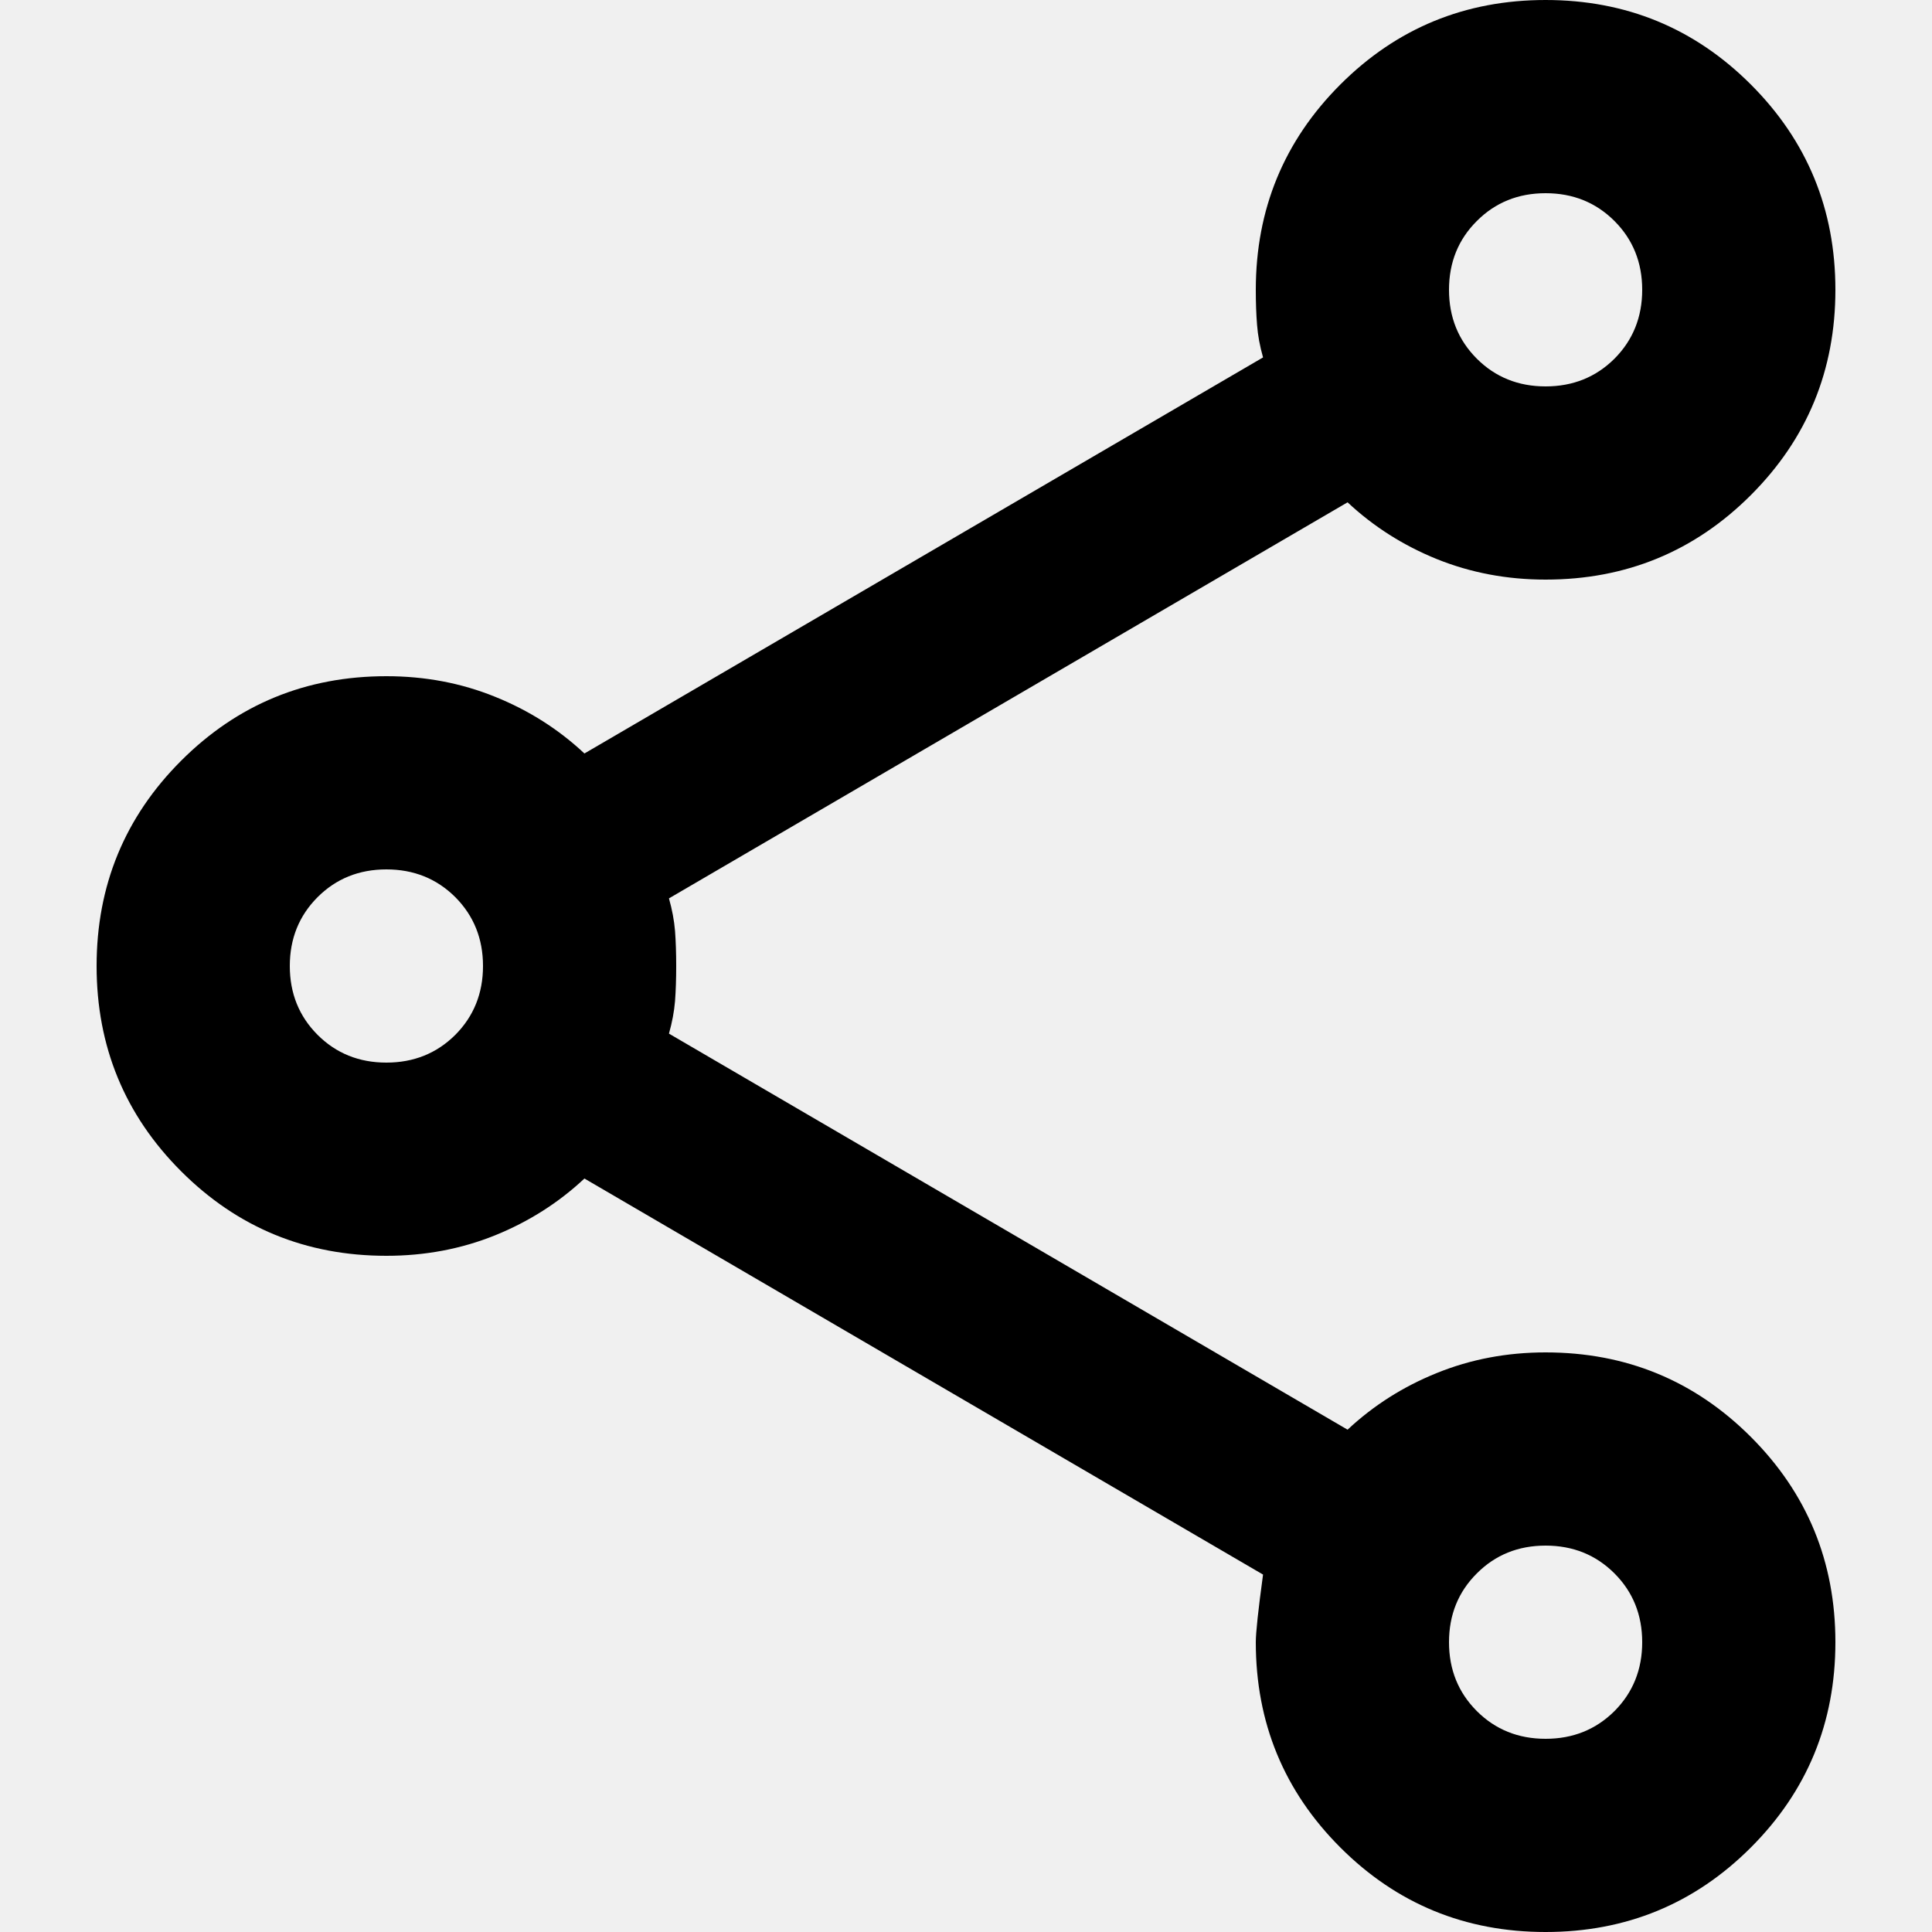
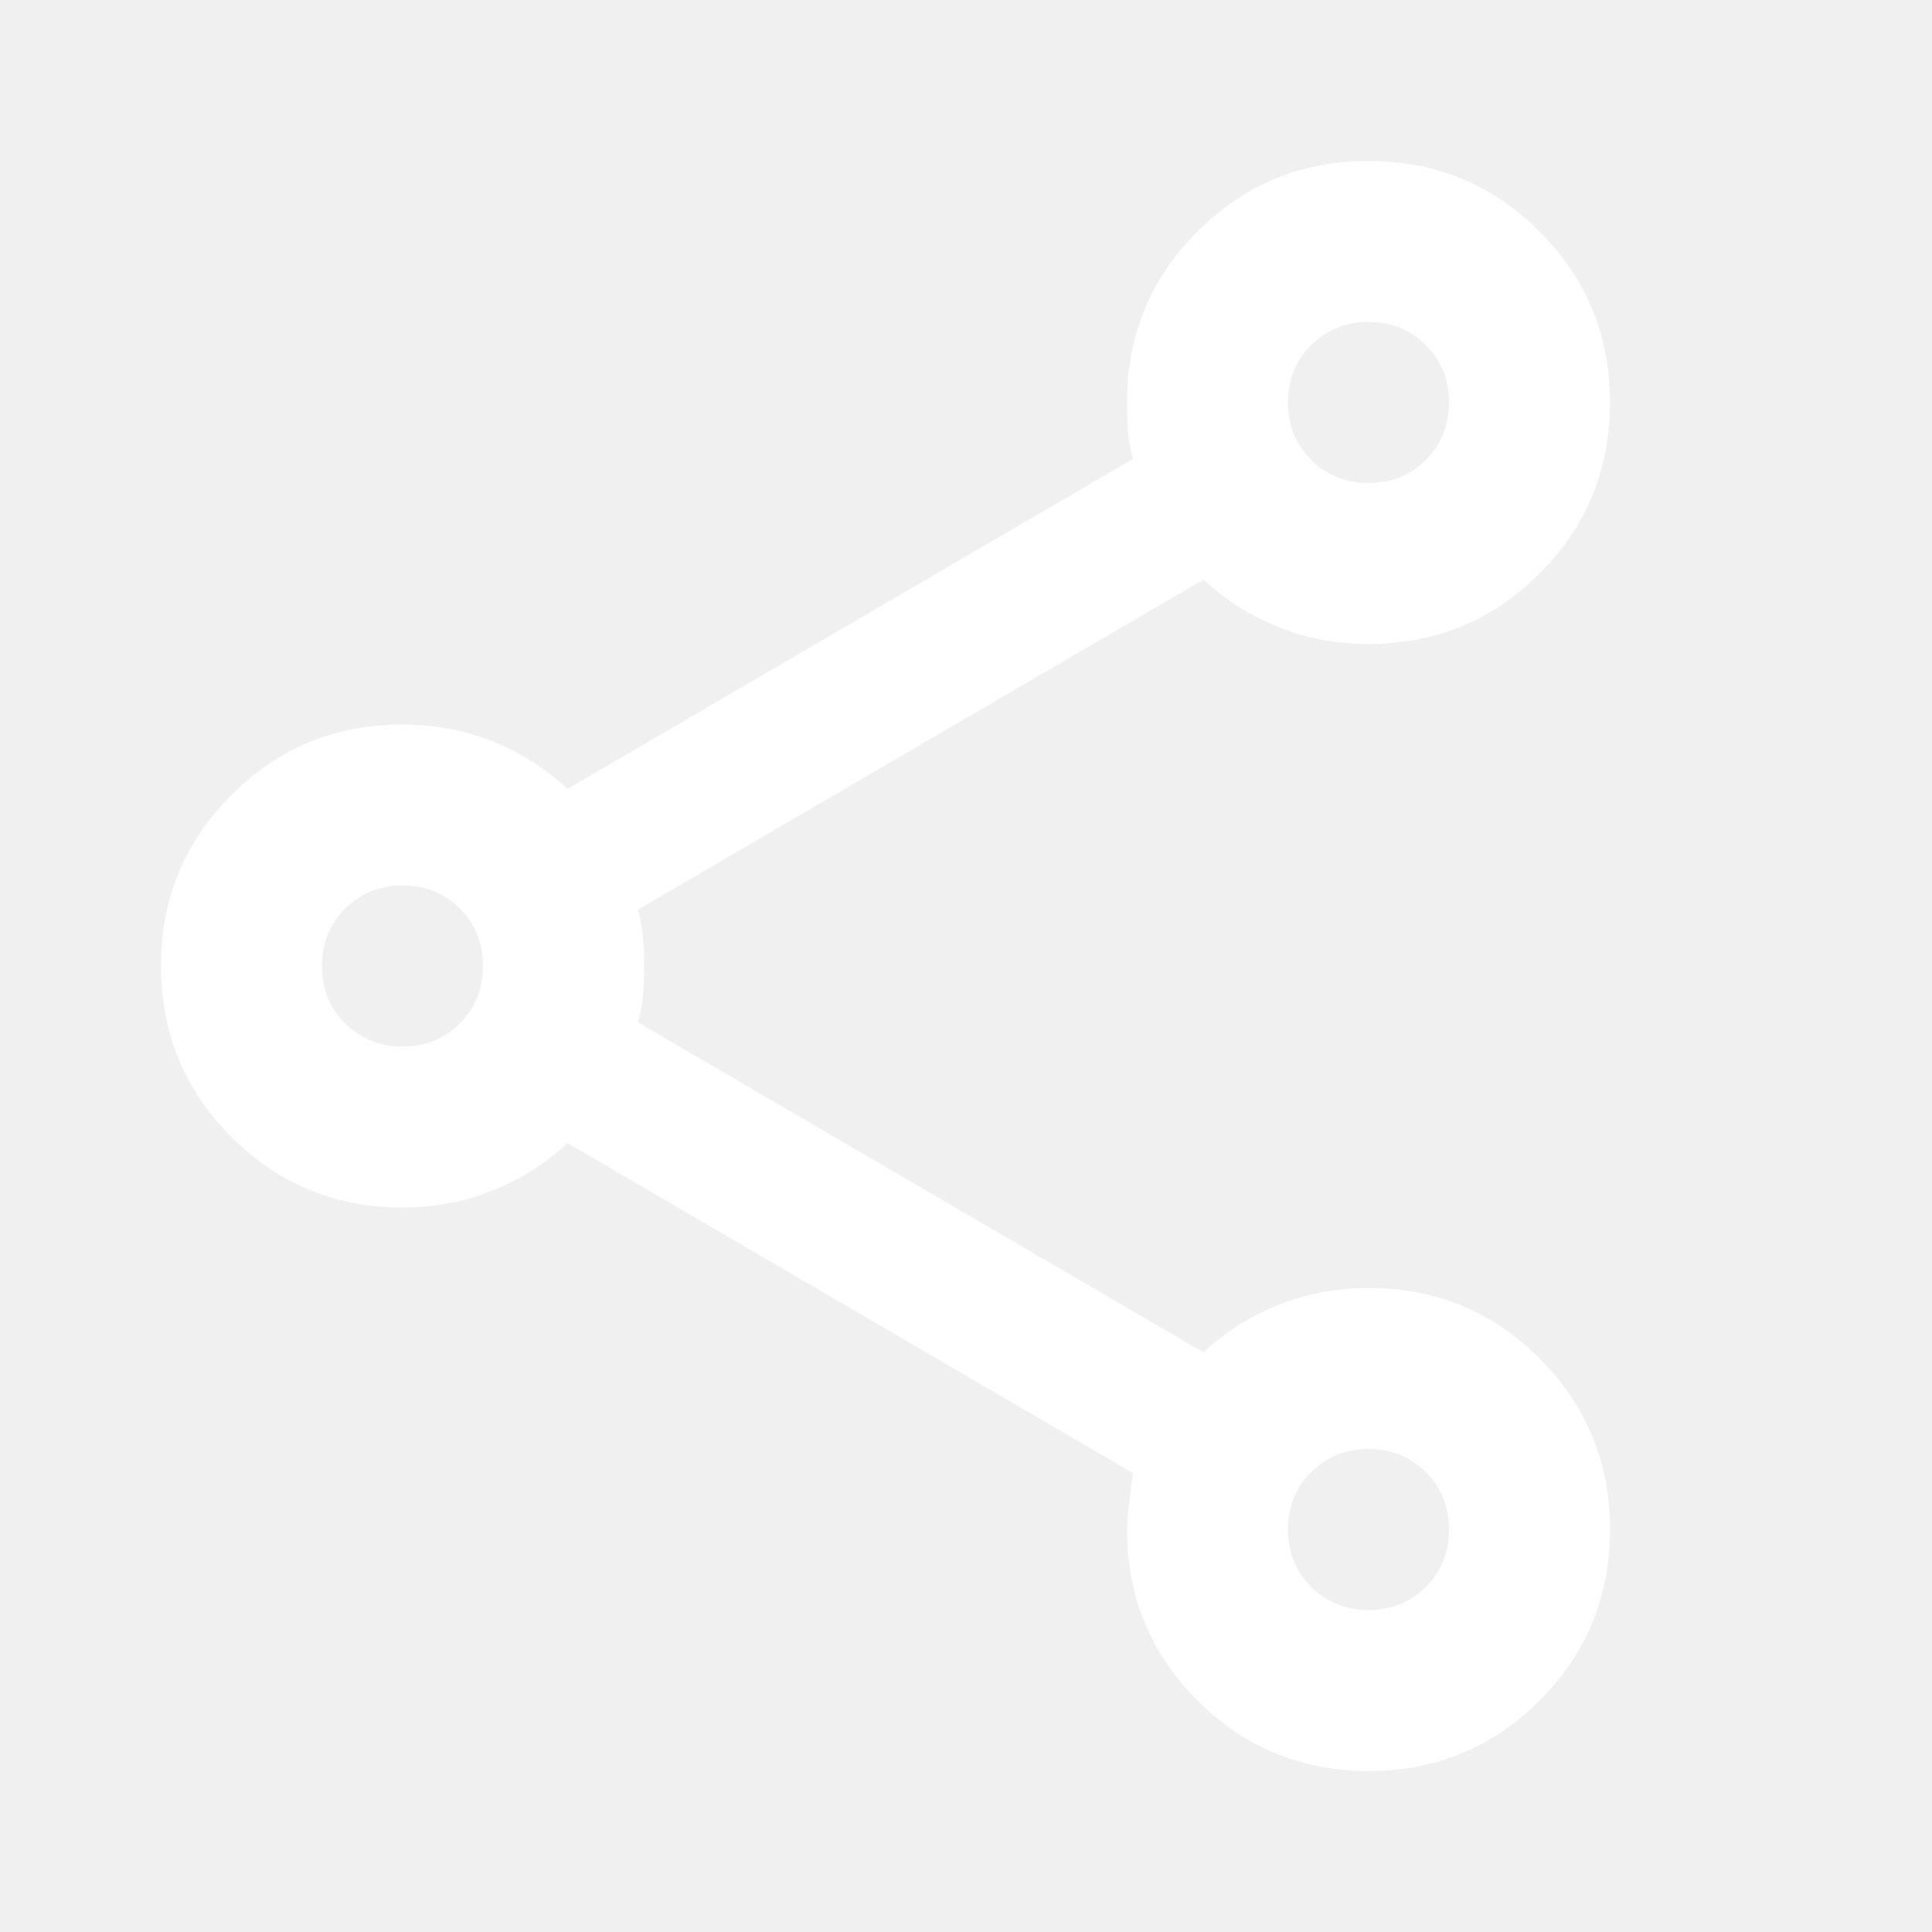
- <svg xmlns="http://www.w3.org/2000/svg" width="24" height="24" viewBox="0 0 18 20" fill="none">
-   <path d="M 15 20 C 14.167 20 13.458 19.708 12.875 19.125 C 12.292 18.542 12 17.833 12 17 C 12 16.9 12.025 16.667 12.075 16.3 L 5.05 12.2 C 4.783 12.45 4.475 12.646 4.125 12.788 C 3.775 12.929 3.4 13 3 13 C 2.167 13 1.458 12.708 0.875 12.125 C 0.292 11.542 0 10.833 0 10 C 0 9.167 0.292 8.458 0.875 7.875 C 1.458 7.292 2.167 7 3 7 C 3.4 7 3.775 7.071 4.125 7.213 C 4.475 7.354 4.783 7.55 5.05 7.8 L 12.075 3.7 C 12.042 3.583 12.021 3.471 12.013 3.363 C 12.004 3.254 12 3.133 12 3 C 12 2.167 12.292 1.458 12.875 0.875 C 13.458 0.292 14.167 0 15 0 C 15.833 0 16.542 0.292 17.125 0.875 C 17.708 1.458 18 2.167 18 3 C 18 3.833 17.708 4.542 17.125 5.125 C 16.542 5.708 15.833 6 15 6 C 14.6 6 14.225 5.929 13.875 5.788 C 13.525 5.646 13.217 5.45 12.95 5.2 L 5.925 9.3 C 5.958 9.417 5.979 9.529 5.988 9.638 C 5.996 9.746 6 9.867 6 10 C 6 10.133 5.996 10.254 5.988 10.363 C 5.979 10.471 5.958 10.583 5.925 10.7 L 12.95 14.8 C 13.217 14.55 13.525 14.354 13.875 14.213 C 14.225 14.071 14.6 14 15 14 C 15.833 14 16.542 14.292 17.125 14.875 C 17.708 15.458 18 16.167 18 17 C 18 17.833 17.708 18.542 17.125 19.125 C 16.542 19.708 15.833 20 15 20 Z M 15 18 C 15.283 18 15.521 17.904 15.713 17.713 C 15.904 17.521 16 17.283 16 17 C 16 16.717 15.904 16.479 15.713 16.288 C 15.521 16.096 15.283 16 15 16 C 14.717 16 14.479 16.096 14.288 16.288 C 14.096 16.479 14 16.717 14 17 C 14 17.283 14.096 17.521 14.288 17.713 C 14.479 17.904 14.717 18 15 18 Z M 3 11 C 3.283 11 3.521 10.904 3.713 10.713 C 3.904 10.521 4 10.283 4 10 C 4 9.717 3.904 9.479 3.713 9.287 C 3.521 9.096 3.283 9 3 9 C 2.717 9 2.479 9.096 2.288 9.287 C 2.096 9.479 2 9.717 2 10 C 2 10.283 2.096 10.521 2.288 10.713 C 2.479 10.904 2.717 11 3 11 Z M 15.713 3.713 C 15.904 3.521 16 3.283 16 3 C 16 2.717 15.904 2.479 15.713 2.288 C 15.521 2.096 15.283 2 15 2 C 14.717 2 14.479 2.096 14.288 2.288 C 14.096 2.479 14 2.717 14 3 C 14 3.283 14.096 3.521 14.288 3.713 C 14.479 3.904 14.717 4 15 4 C 15.283 4 15.521 3.904 15.713 3.713 Z" fill="currentColor" />
+ <svg xmlns="http://www.w3.org/2000/svg" width="24" height="24" viewBox="0 0 24 24" fill="none">
+   <path d="M17 22C16.167 22 15.458 21.708 14.875 21.125C14.292 20.542 14 19.833 14 19C14 18.9 14.025 18.667 14.075 18.3L7.05 14.2C6.783 14.45 6.475 14.646 6.125 14.787C5.775 14.929 5.4 15 5 15C4.167 15 3.458 14.708 2.875 14.125C2.292 13.542 2 12.833 2 12C2 11.167 2.292 10.458 2.875 9.875C3.458 9.292 4.167 9 5 9C5.4 9 5.775 9.071 6.125 9.213C6.475 9.354 6.783 9.55 7.05 9.8L14.075 5.7C14.042 5.583 14.021 5.471 14.012 5.362C14.004 5.254 14 5.133 14 5C14 4.167 14.292 3.458 14.875 2.875C15.458 2.292 16.167 2 17 2C17.833 2 18.542 2.292 19.125 2.875C19.708 3.458 20 4.167 20 5C20 5.833 19.708 6.542 19.125 7.125C18.542 7.708 17.833 8 17 8C16.6 8 16.225 7.929 15.875 7.787C15.525 7.646 15.217 7.45 14.95 7.2L7.925 11.3C7.958 11.417 7.979 11.529 7.987 11.637C7.996 11.746 8 11.867 8 12C8 12.133 7.996 12.254 7.987 12.363C7.979 12.471 7.958 12.583 7.925 12.7L14.95 16.8C15.217 16.55 15.525 16.354 15.875 16.212C16.225 16.071 16.6 16 17 16C17.833 16 18.542 16.292 19.125 16.875C19.708 17.458 20 18.167 20 19C20 19.833 19.708 20.542 19.125 21.125C18.542 21.708 17.833 22 17 22ZM17 20C17.283 20 17.521 19.904 17.712 19.712C17.904 19.521 18 19.283 18 19C18 18.717 17.904 18.479 17.712 18.288C17.521 18.096 17.283 18 17 18C16.717 18 16.479 18.096 16.288 18.288C16.096 18.479 16 18.717 16 19C16 19.283 16.096 19.521 16.288 19.712C16.479 19.904 16.717 20 17 20ZM5 13C5.283 13 5.521 12.904 5.713 12.713C5.904 12.521 6 12.283 6 12C6 11.717 5.904 11.479 5.713 11.287C5.521 11.096 5.283 11 5 11C4.717 11 4.479 11.096 4.287 11.287C4.096 11.479 4 11.717 4 12C4 12.283 4.096 12.521 4.287 12.713C4.479 12.904 4.717 13 5 13ZM17.712 5.713C17.904 5.521 18 5.283 18 5C18 4.717 17.904 4.479 17.712 4.287C17.521 4.096 17.283 4 17 4C16.717 4 16.479 4.096 16.288 4.287C16.096 4.479 16 4.717 16 5C16 5.283 16.096 5.521 16.288 5.713C16.479 5.904 16.717 6 17 6C17.283 6 17.521 5.904 17.712 5.713Z" fill="white" />
</svg>
